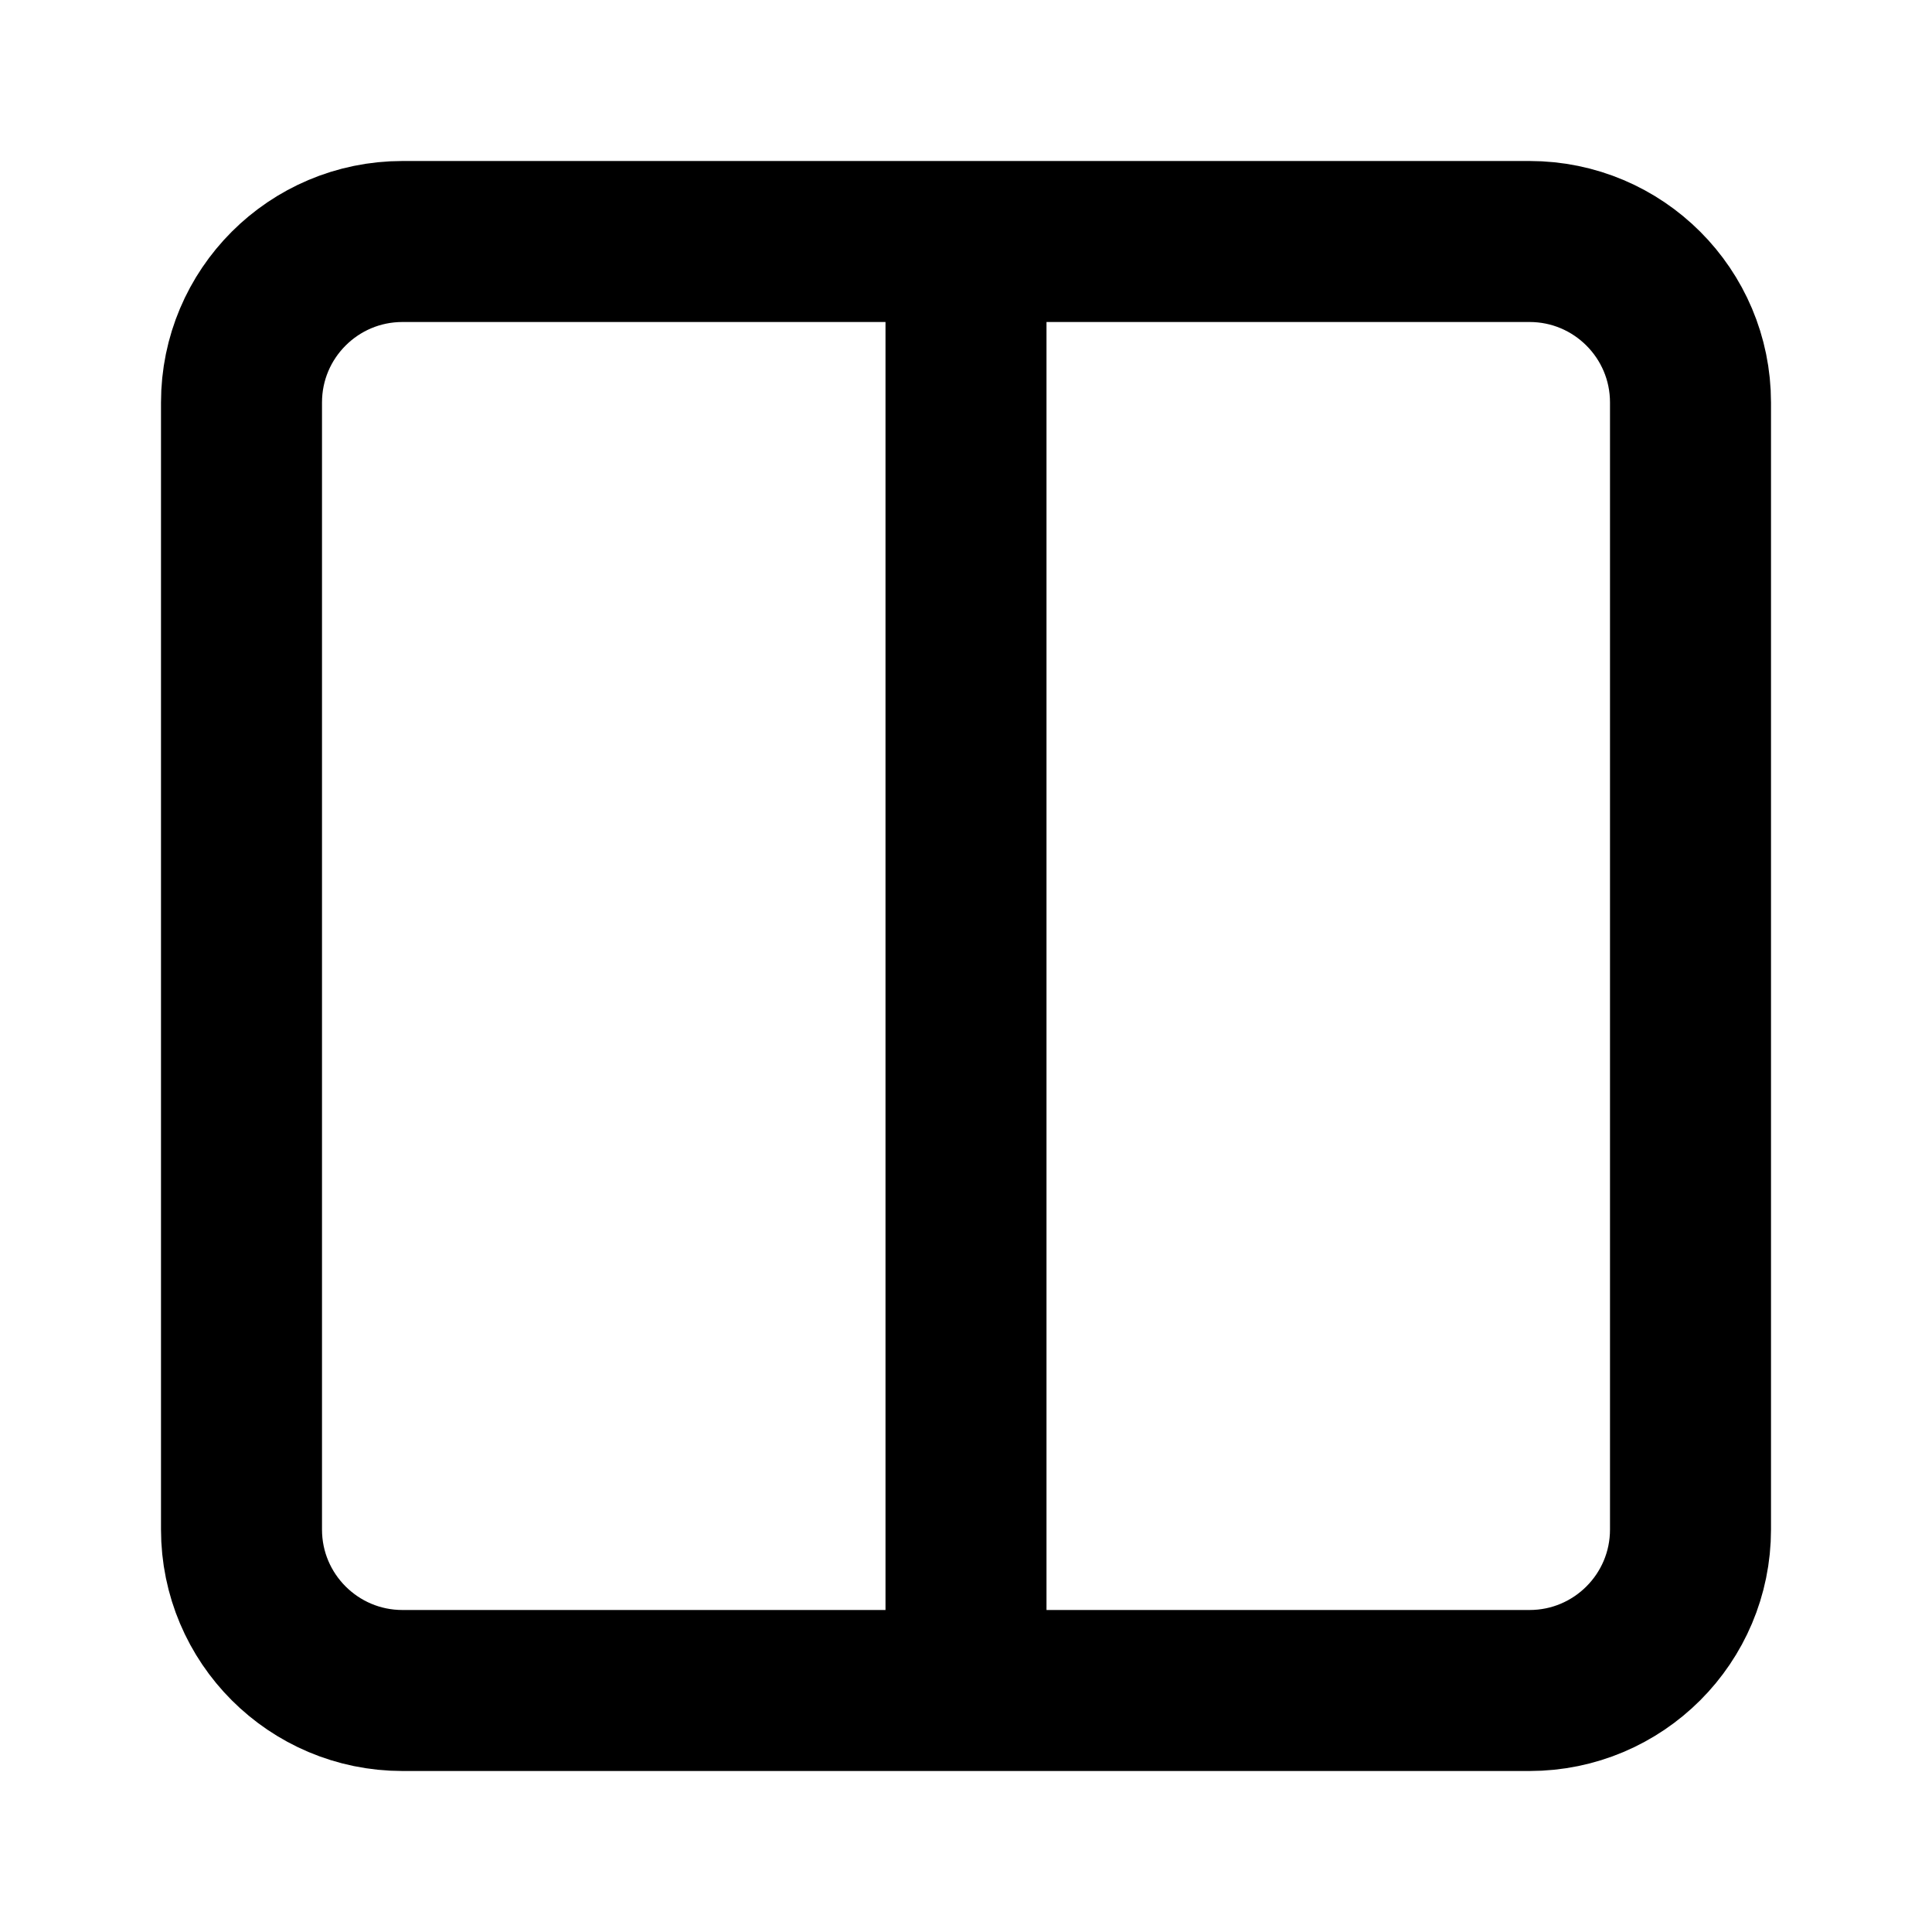
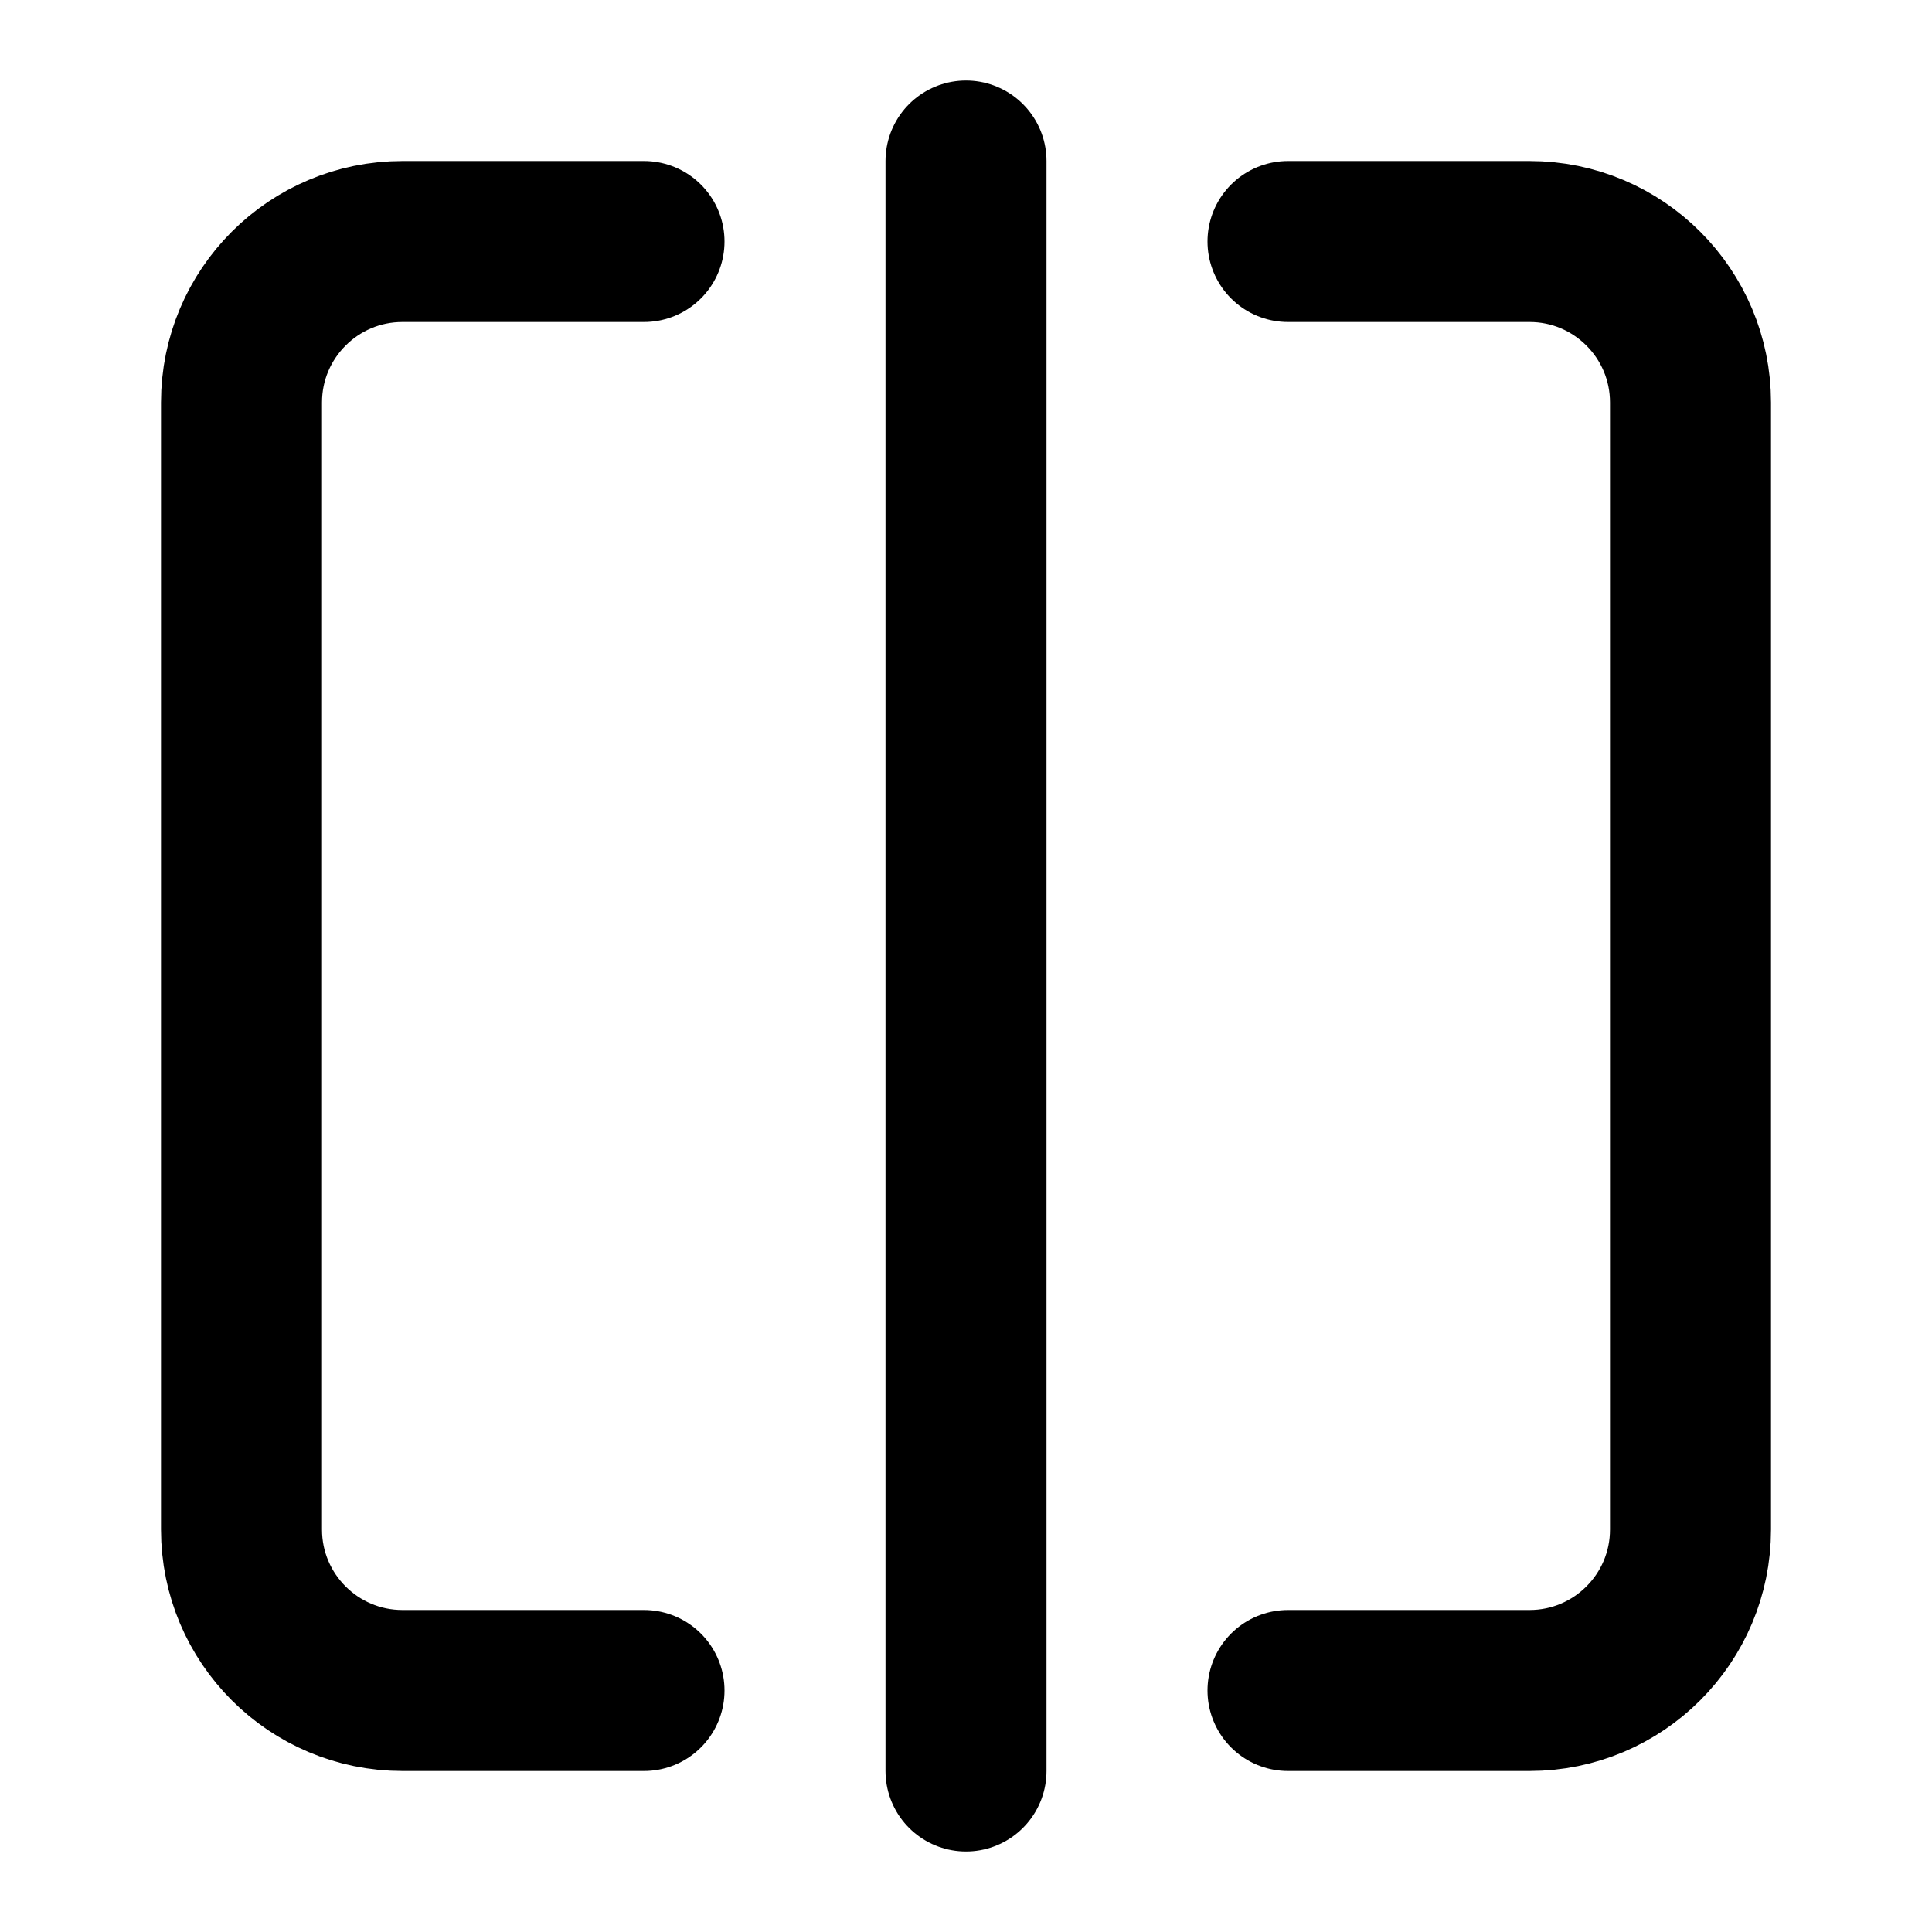
- <svg width="24" height="24" viewBox="0 0 24 24" fill="none" stroke="currentColor" stroke-width="2">
-   <line x1="12" y1="3" x2="12" y2="21" />
-   <rect x="3" y="3" width="18" height="18" rx="2" />
+ <svg xmlns="http://www.w3.org/2000/svg" width="24" height="24" viewBox="0 0 24 24" fill="none" stroke="currentColor" stroke-width="2" stroke-linecap="round" stroke-linejoin="round">
+   <path d="M12 2v20" />
+   <path d="M16 3h3a2 2 0 0 1 2 2v14a2 2 0 0 1-2 2h-3" />
+   <path d="M8 21H5a2 2 0 0 1-2-2V5a2 2 0 0 1 2-2h3" />
</svg>
